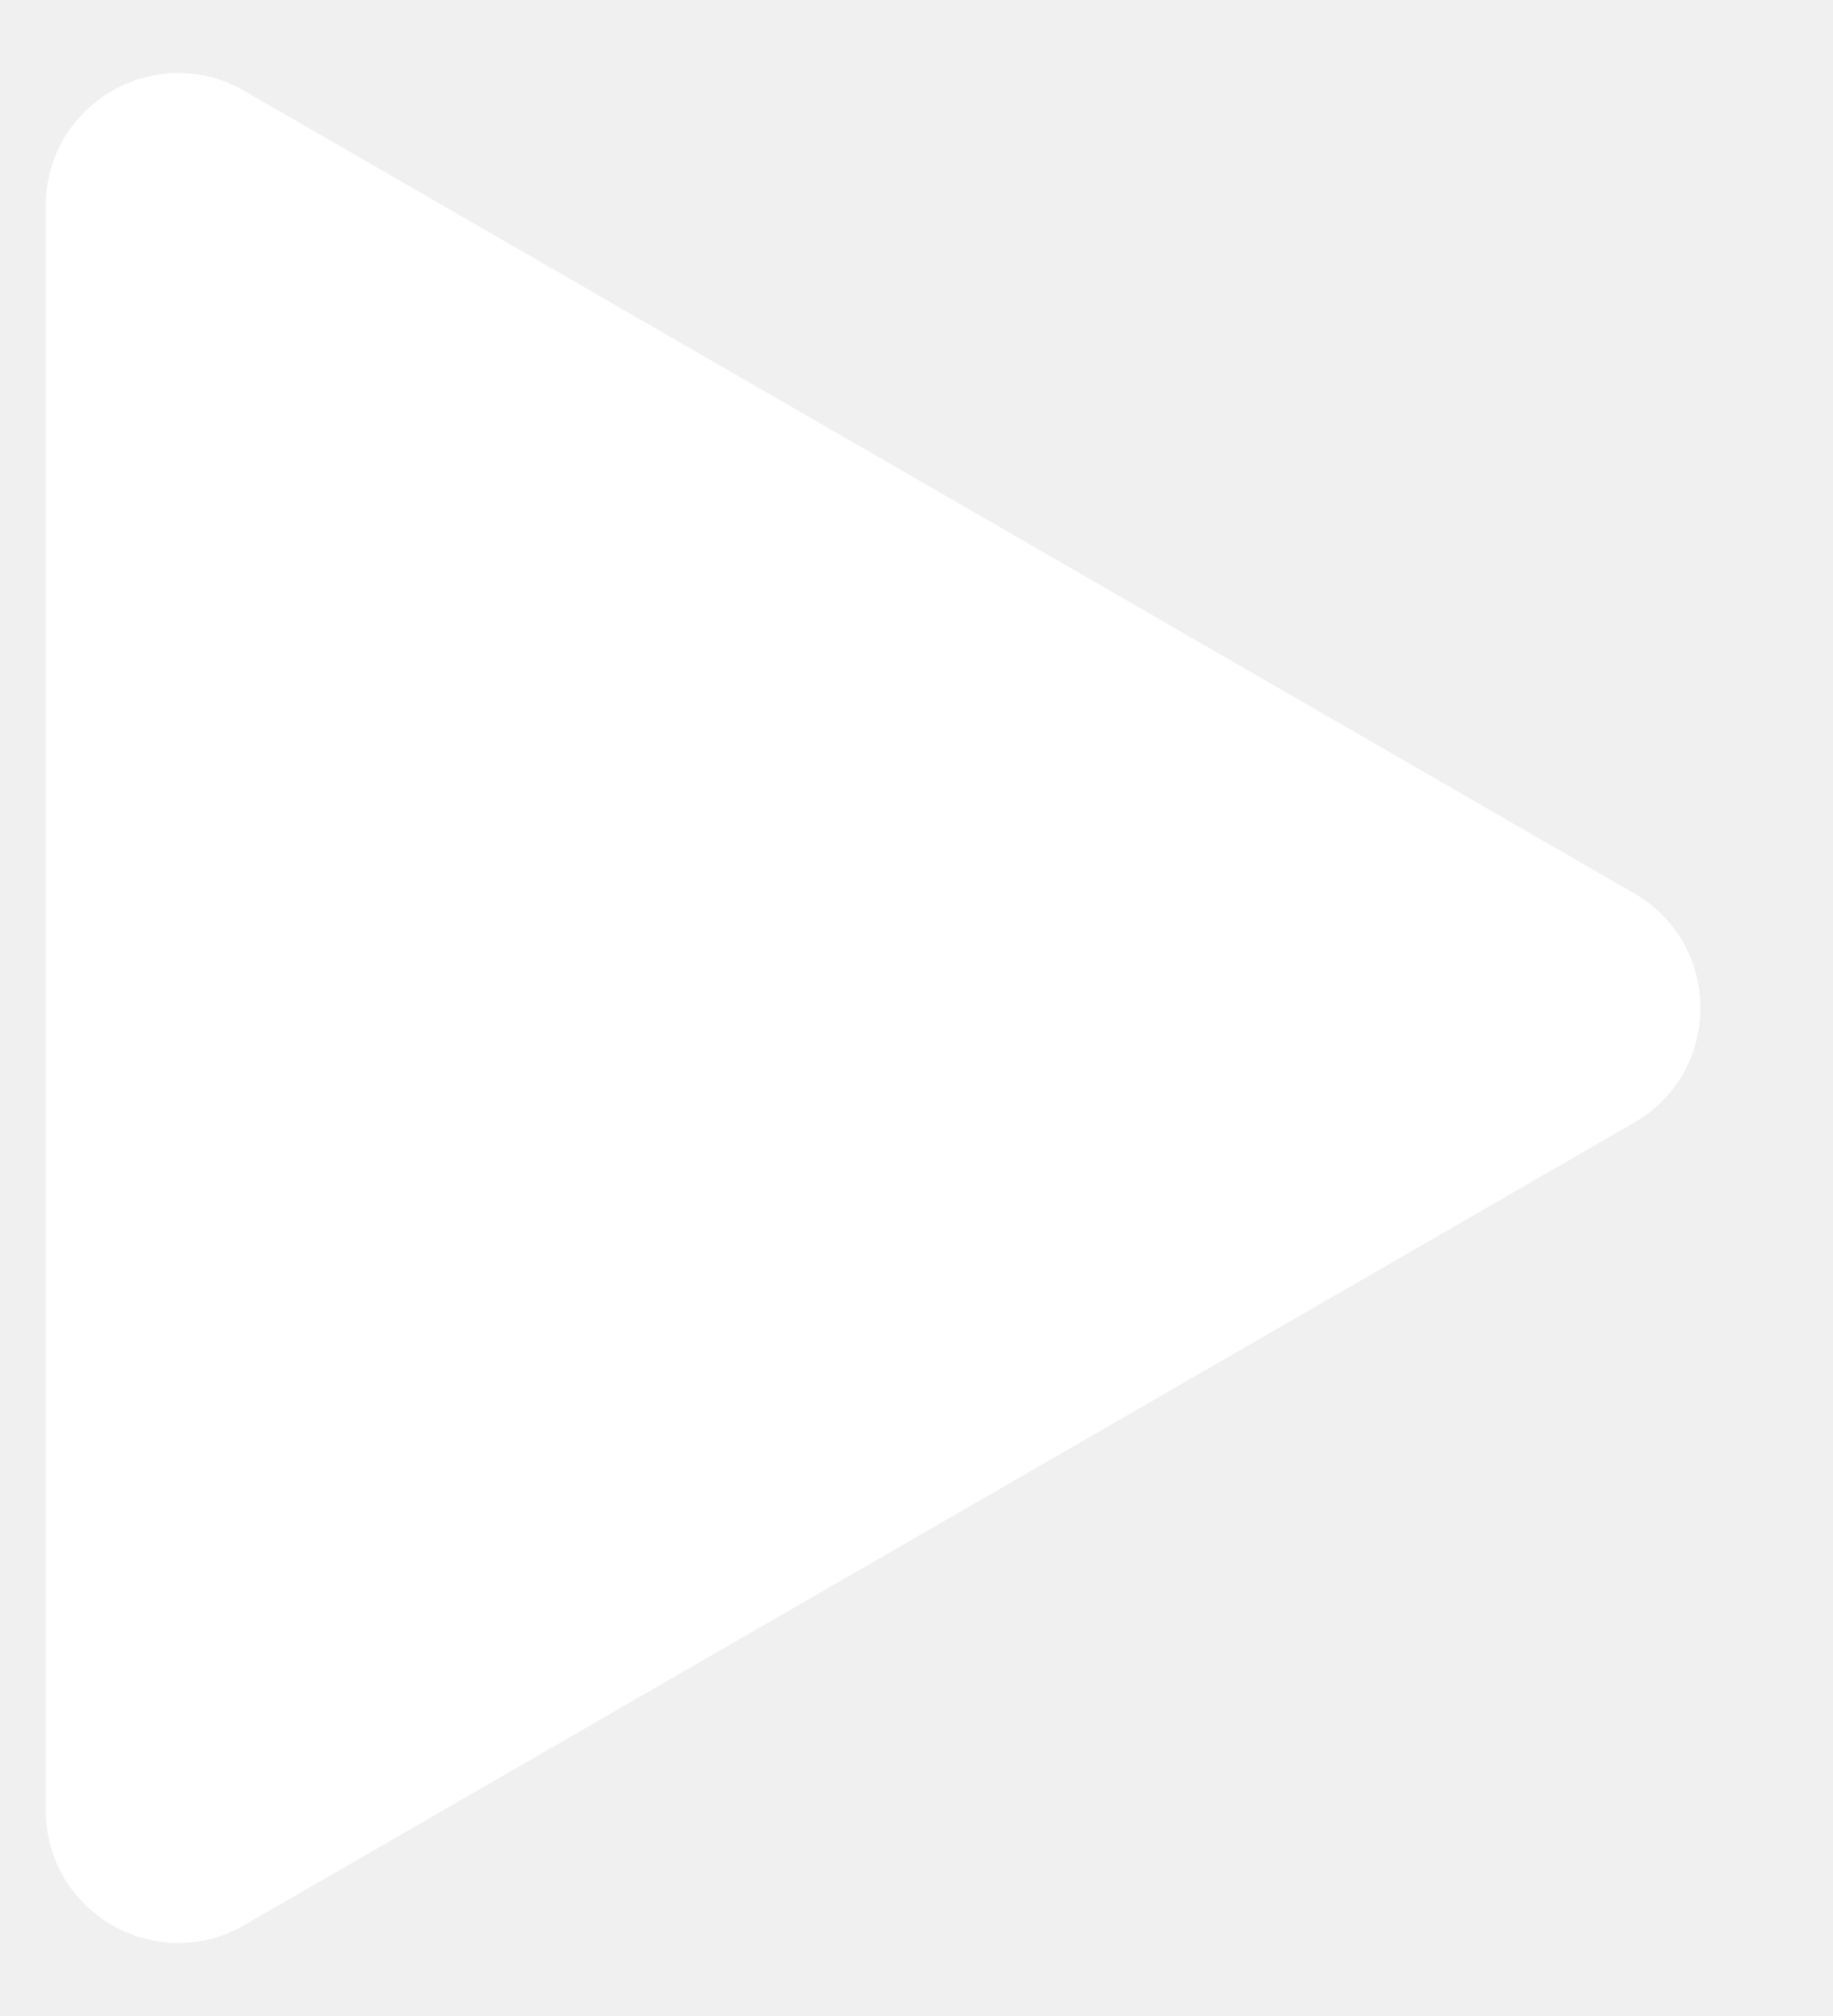
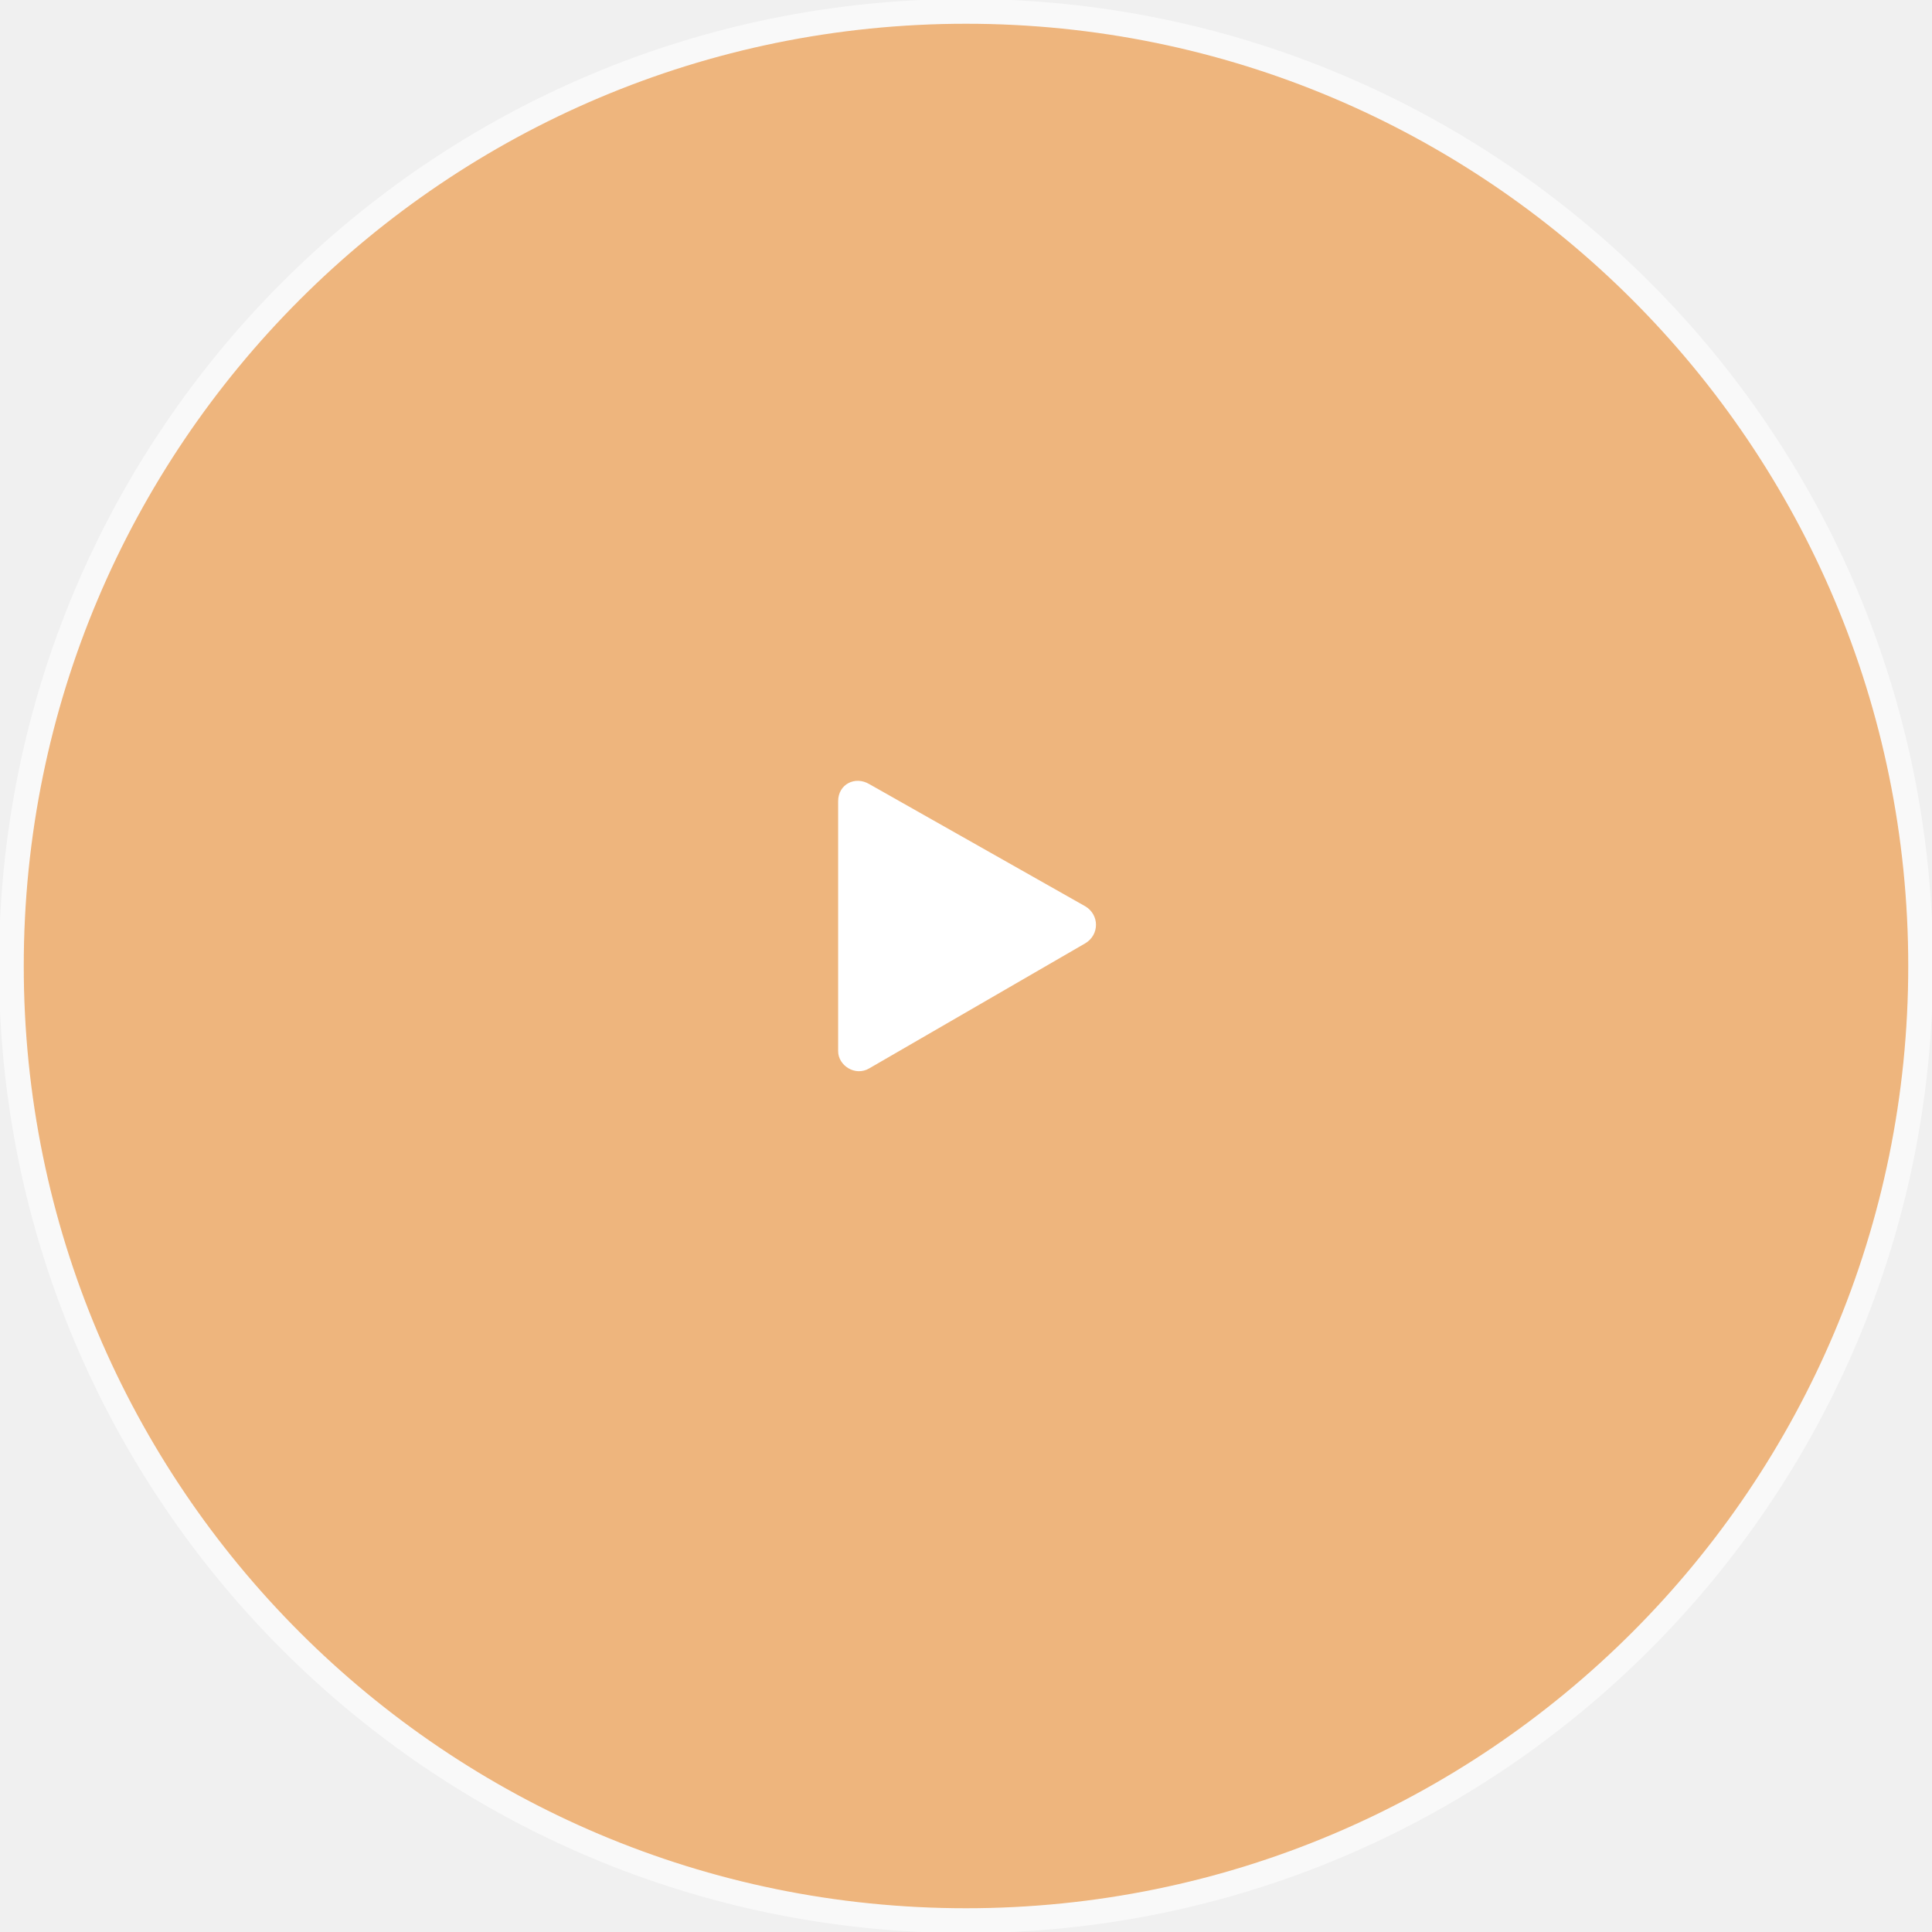
- <svg xmlns="http://www.w3.org/2000/svg" width="10" height="11" viewBox="0 0 10 11" fill="none">
-   <path d="M8.917 4.875C9.398 5.153 9.398 5.847 8.917 6.125L1.333 10.504C0.852 10.782 0.25 10.434 0.25 9.878L0.25 1.122C0.25 0.566 0.852 0.218 1.333 0.496L8.917 4.875Z" fill="white" />
+ <svg xmlns="http://www.w3.org/2000/svg" version="1.1" id="Слой_1" x="0px" y="0px" viewBox="0 0 68 68" style="enable-background:new 0 0 68 68;" xml:space="preserve">
+   <style type="text/css">
+ 	.st0{opacity:0.6;fill:#EC7501;fill-opacity:0.8;stroke:#FFFFFF;stroke-width:0.872;enable-background:new    ;}
+ 	.st1{fill:#FFFFFF;}
+ </style>
+   <circle class="st0" cx="34" cy="34" r="33.6" />
+   <path class="st1" d="M38.2,31.9c0.5,0.3,0.5,1,0,1.3l-7.6,4.4c-0.5,0.3-1.1-0.1-1.1-0.6v-8.8c0-0.6,0.6-0.9,1.1-0.6L38.2,31.9z" />
</svg>
